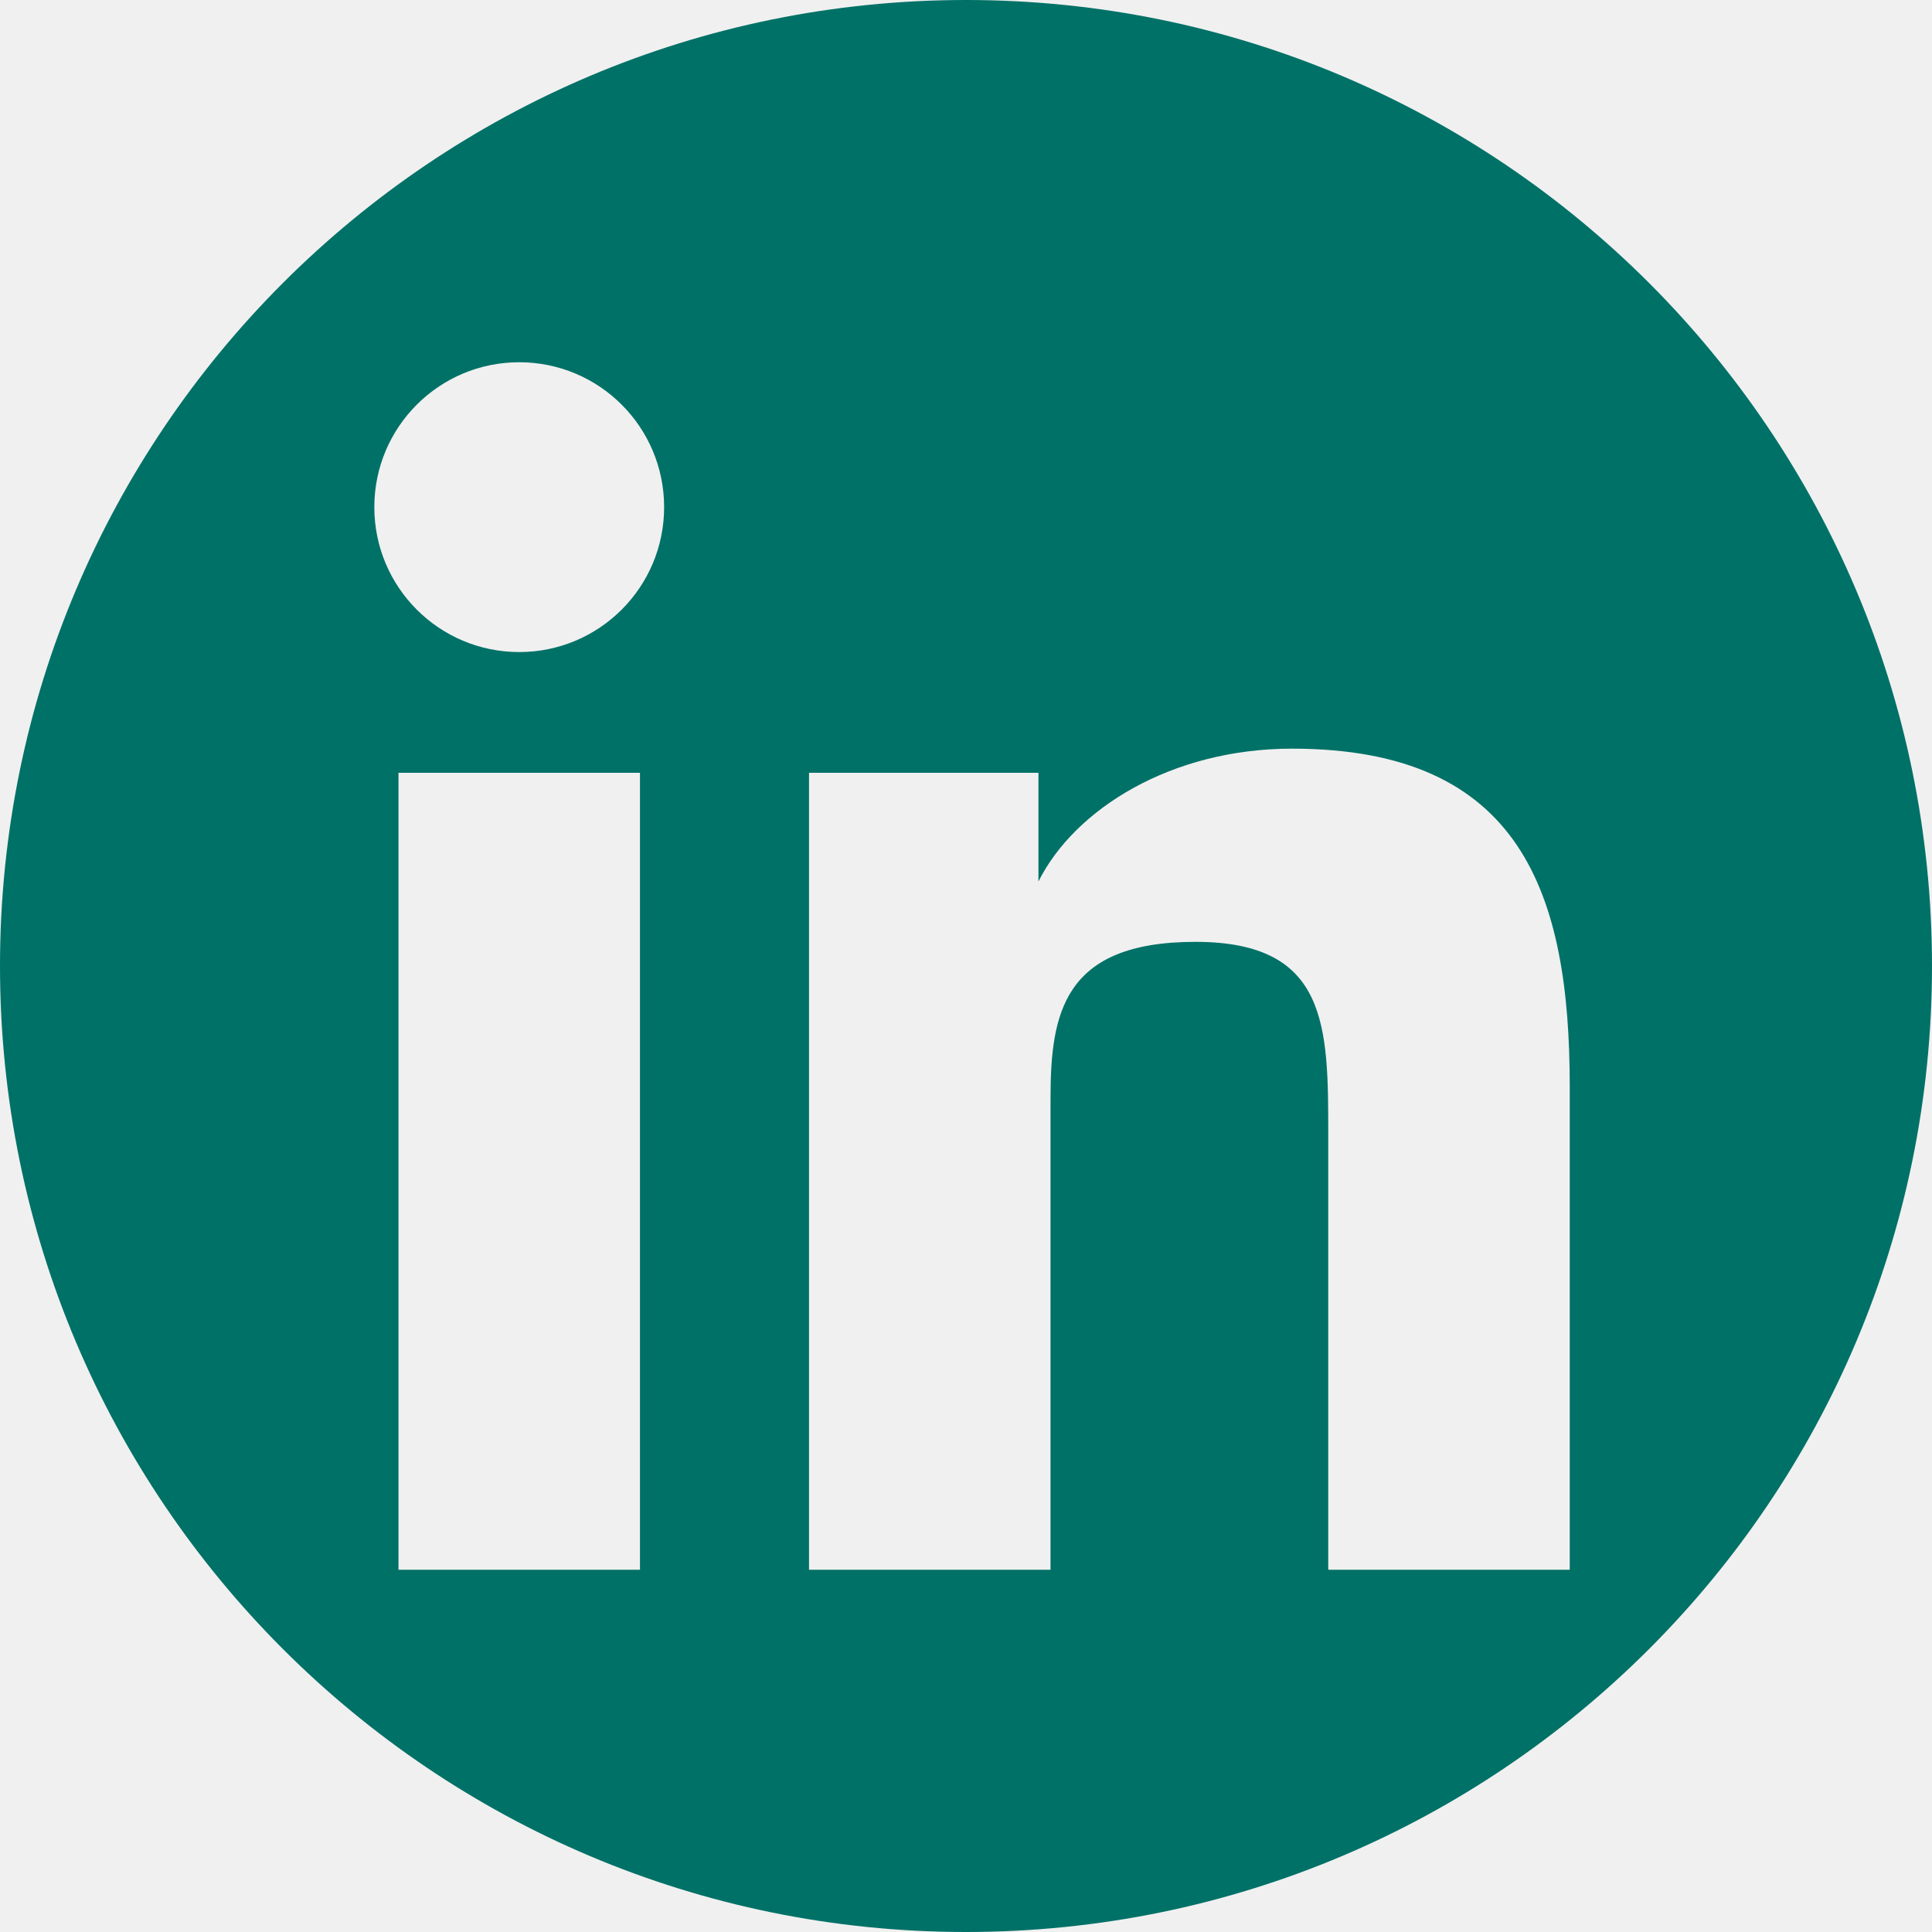
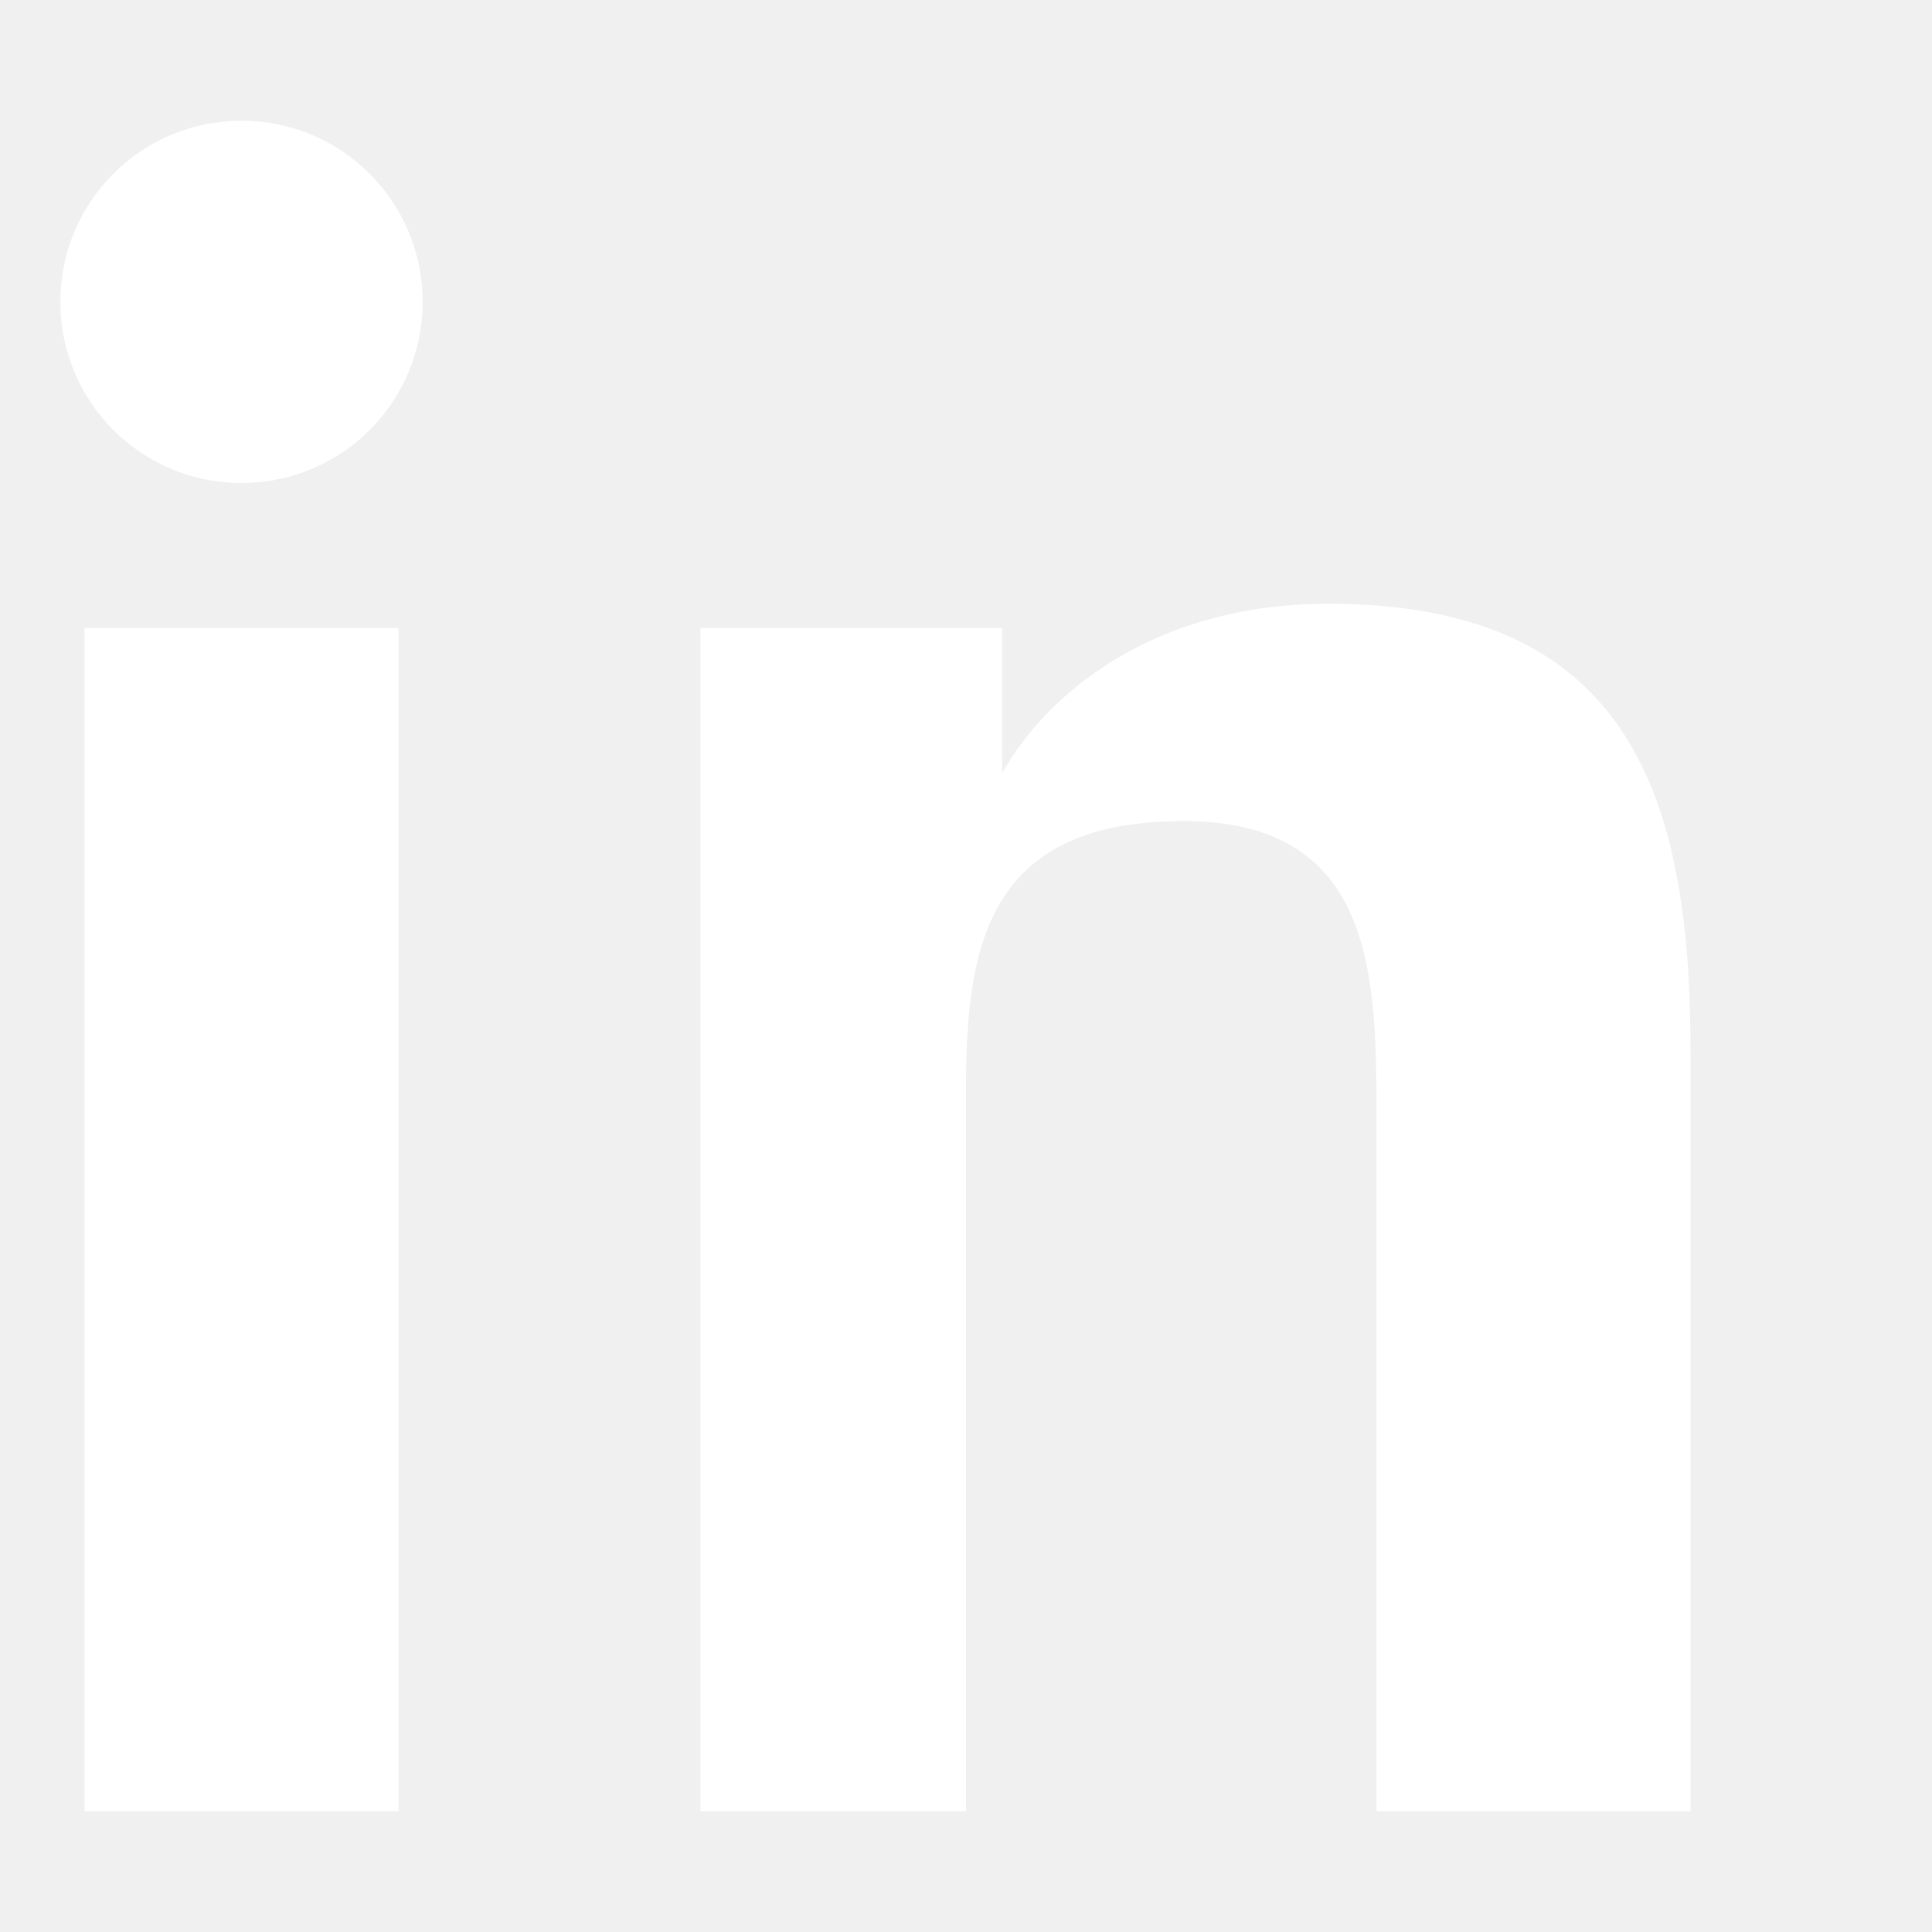
<svg xmlns="http://www.w3.org/2000/svg" width="16" height="16" viewBox="0 0 16 16" fill="none">
-   <path fill-rule="evenodd" clip-rule="evenodd" d="M8 0C3.582 0 0 3.582 0 8C0 12.418 3.582 16 8 16C12.418 16 16 12.418 16 8C16 3.582 12.418 0 8 0ZM5.5 4.2C5.5 4.863 4.963 5.4 4.3 5.4C3.637 5.4 3.1 4.863 3.1 4.2C3.1 3.537 3.637 3 4.3 3C4.963 3 5.5 3.537 5.5 4.2ZM3.3 6.4H5.3V13H3.3V6.4ZM6.7 6.4H8.6V7.3C8.9 6.7 9.7 6.2 10.7 6.2C12.6 6.2 13 7.4 13 9V13H11V9.4C11 8.5 11 7.8 9.9 7.8C8.8 7.8 8.7 8.4 8.7 9.1V13H6.7V6.4Z" fill="#007167" />
+   <path d="M3.5 2.5C3.5 3.33 2.83 4 2 4C1.17 4 0.5 3.33 0.5 2.5C0.5 1.67 1.17 1 2 1C2.83 1 3.5 1.67 3.5 2.5ZM0.7 5.2H3.3V15H0.7V5.2ZM5.8 5.2H8.3V6.4C8.7 5.7 9.6 5 11 5C13.5 5 14 6.6 14 8.7V15H11.4V9.3C11.4 8.1 11.4 6.8 9.8 6.8C8.2 6.8 8 7.8 8 9V15H5.8V5.2Z" fill="#ffffff" />
</svg>
